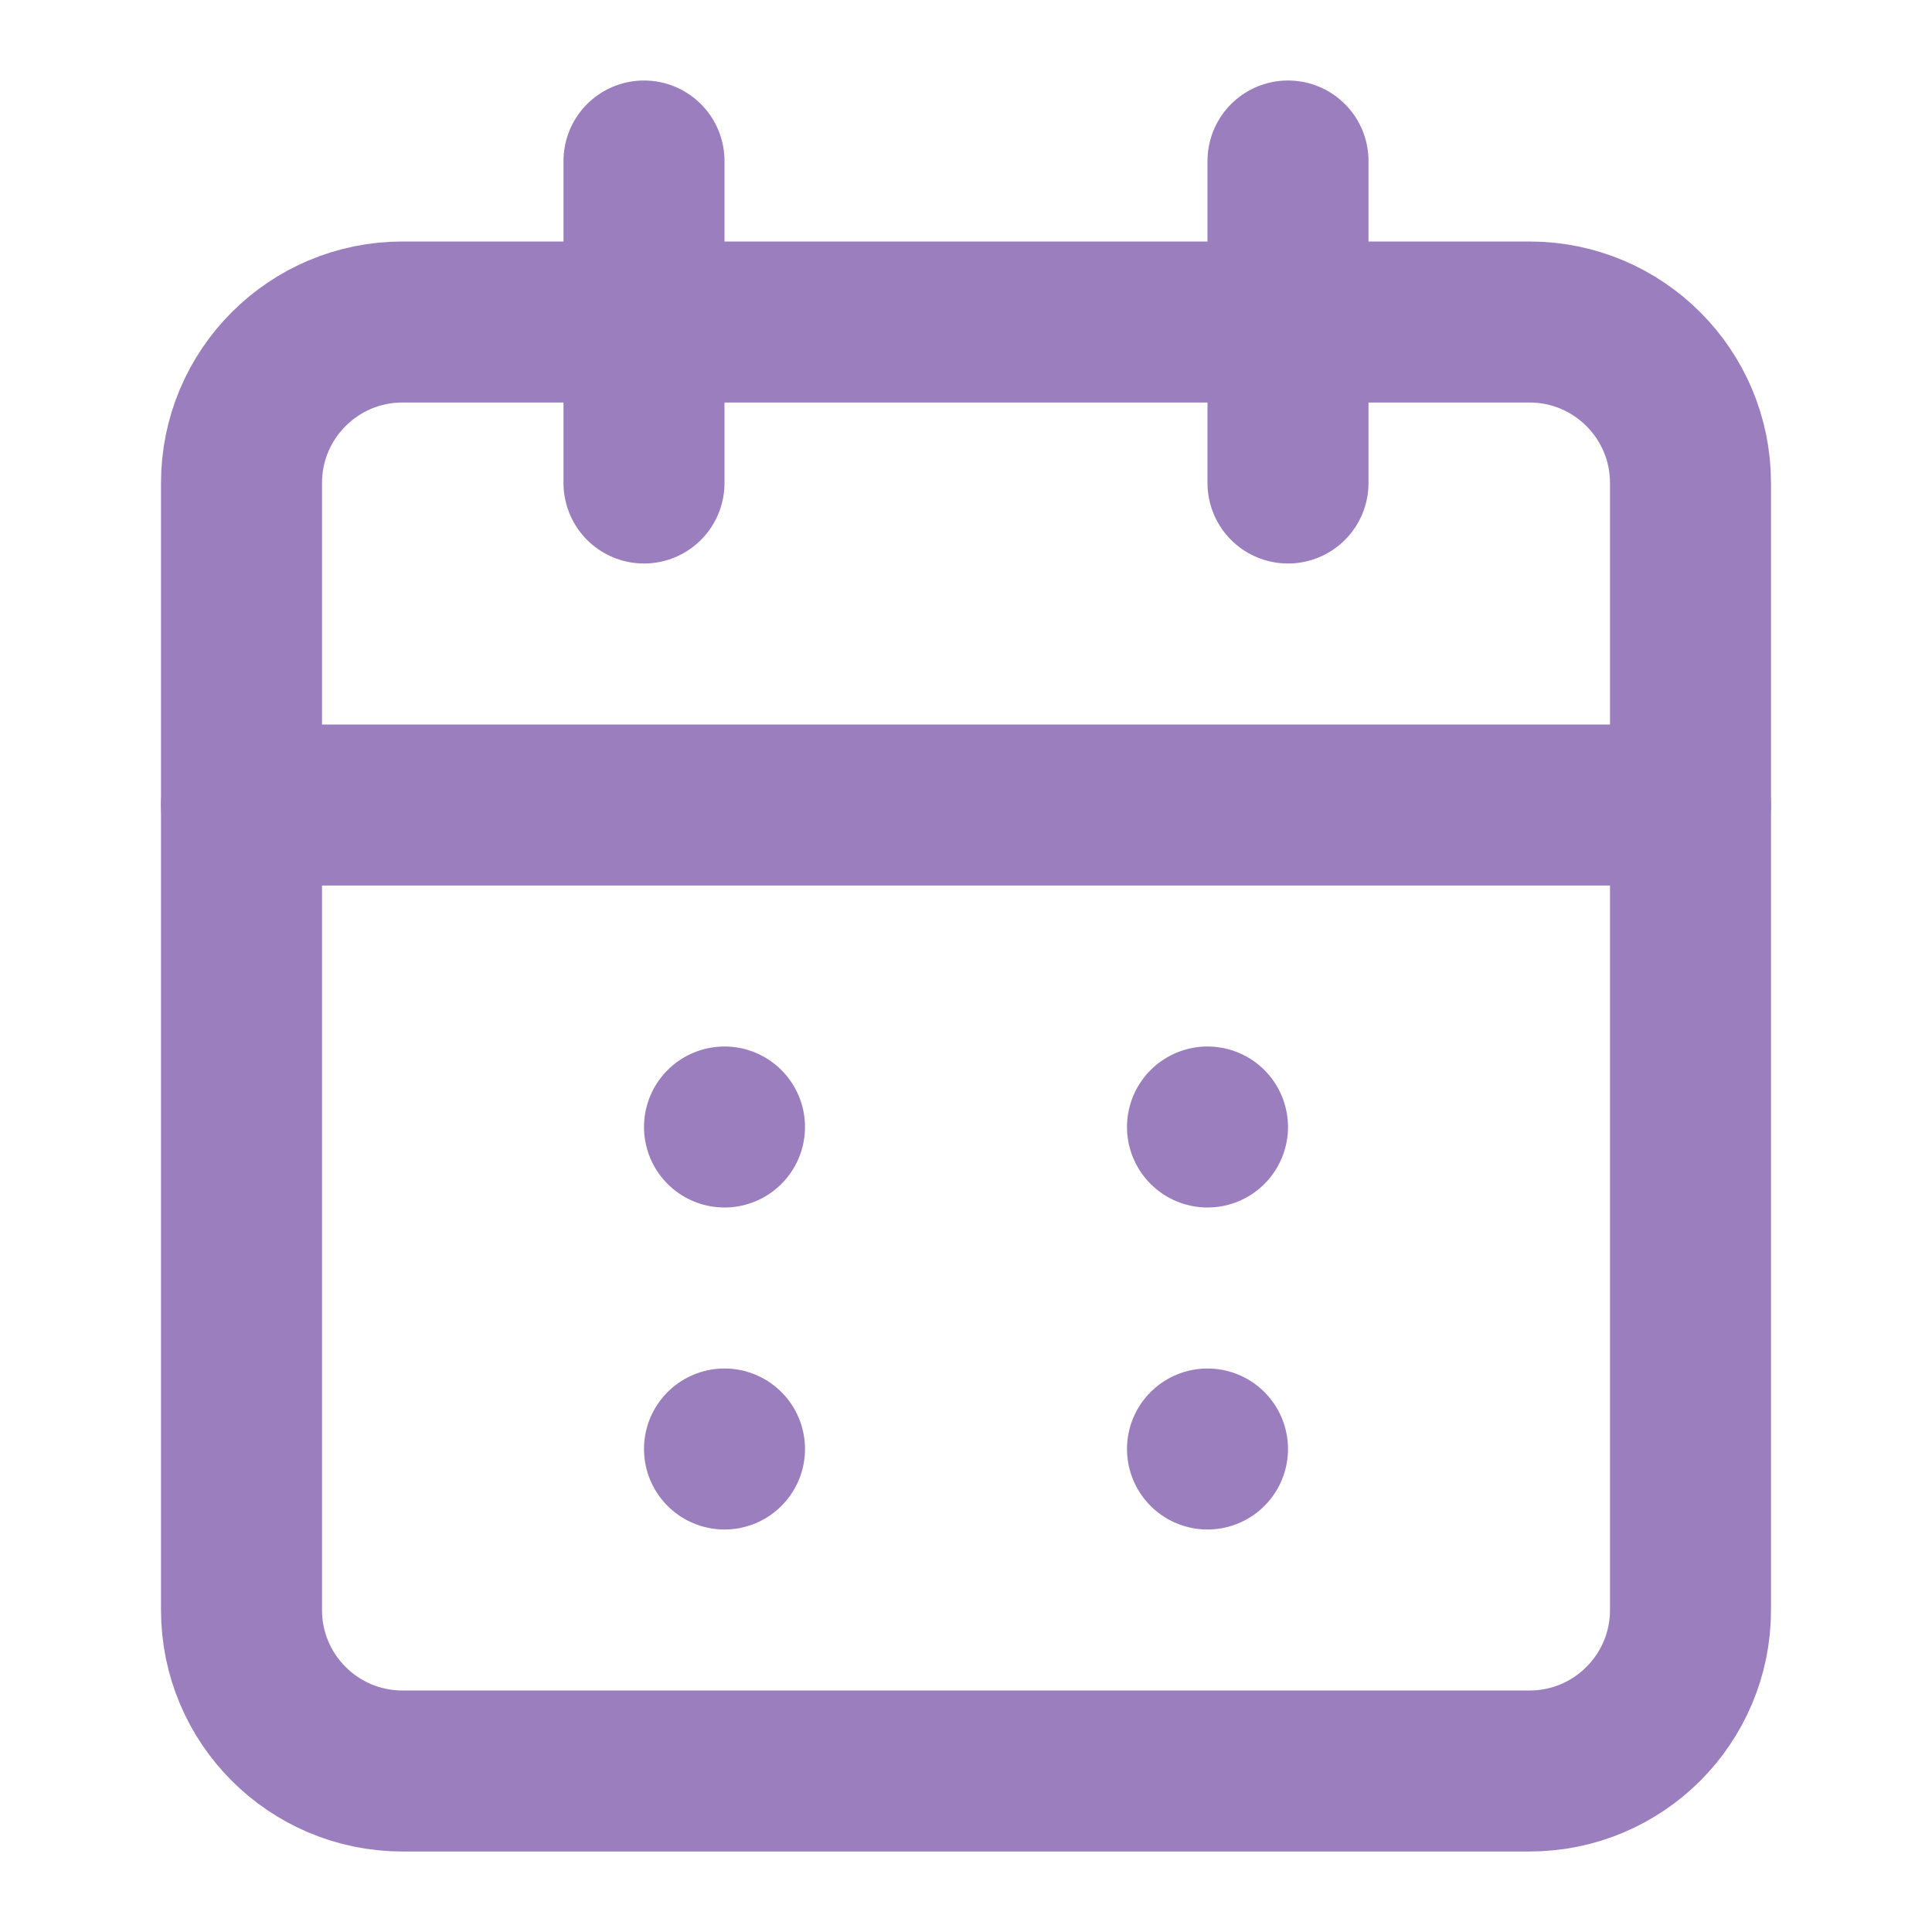
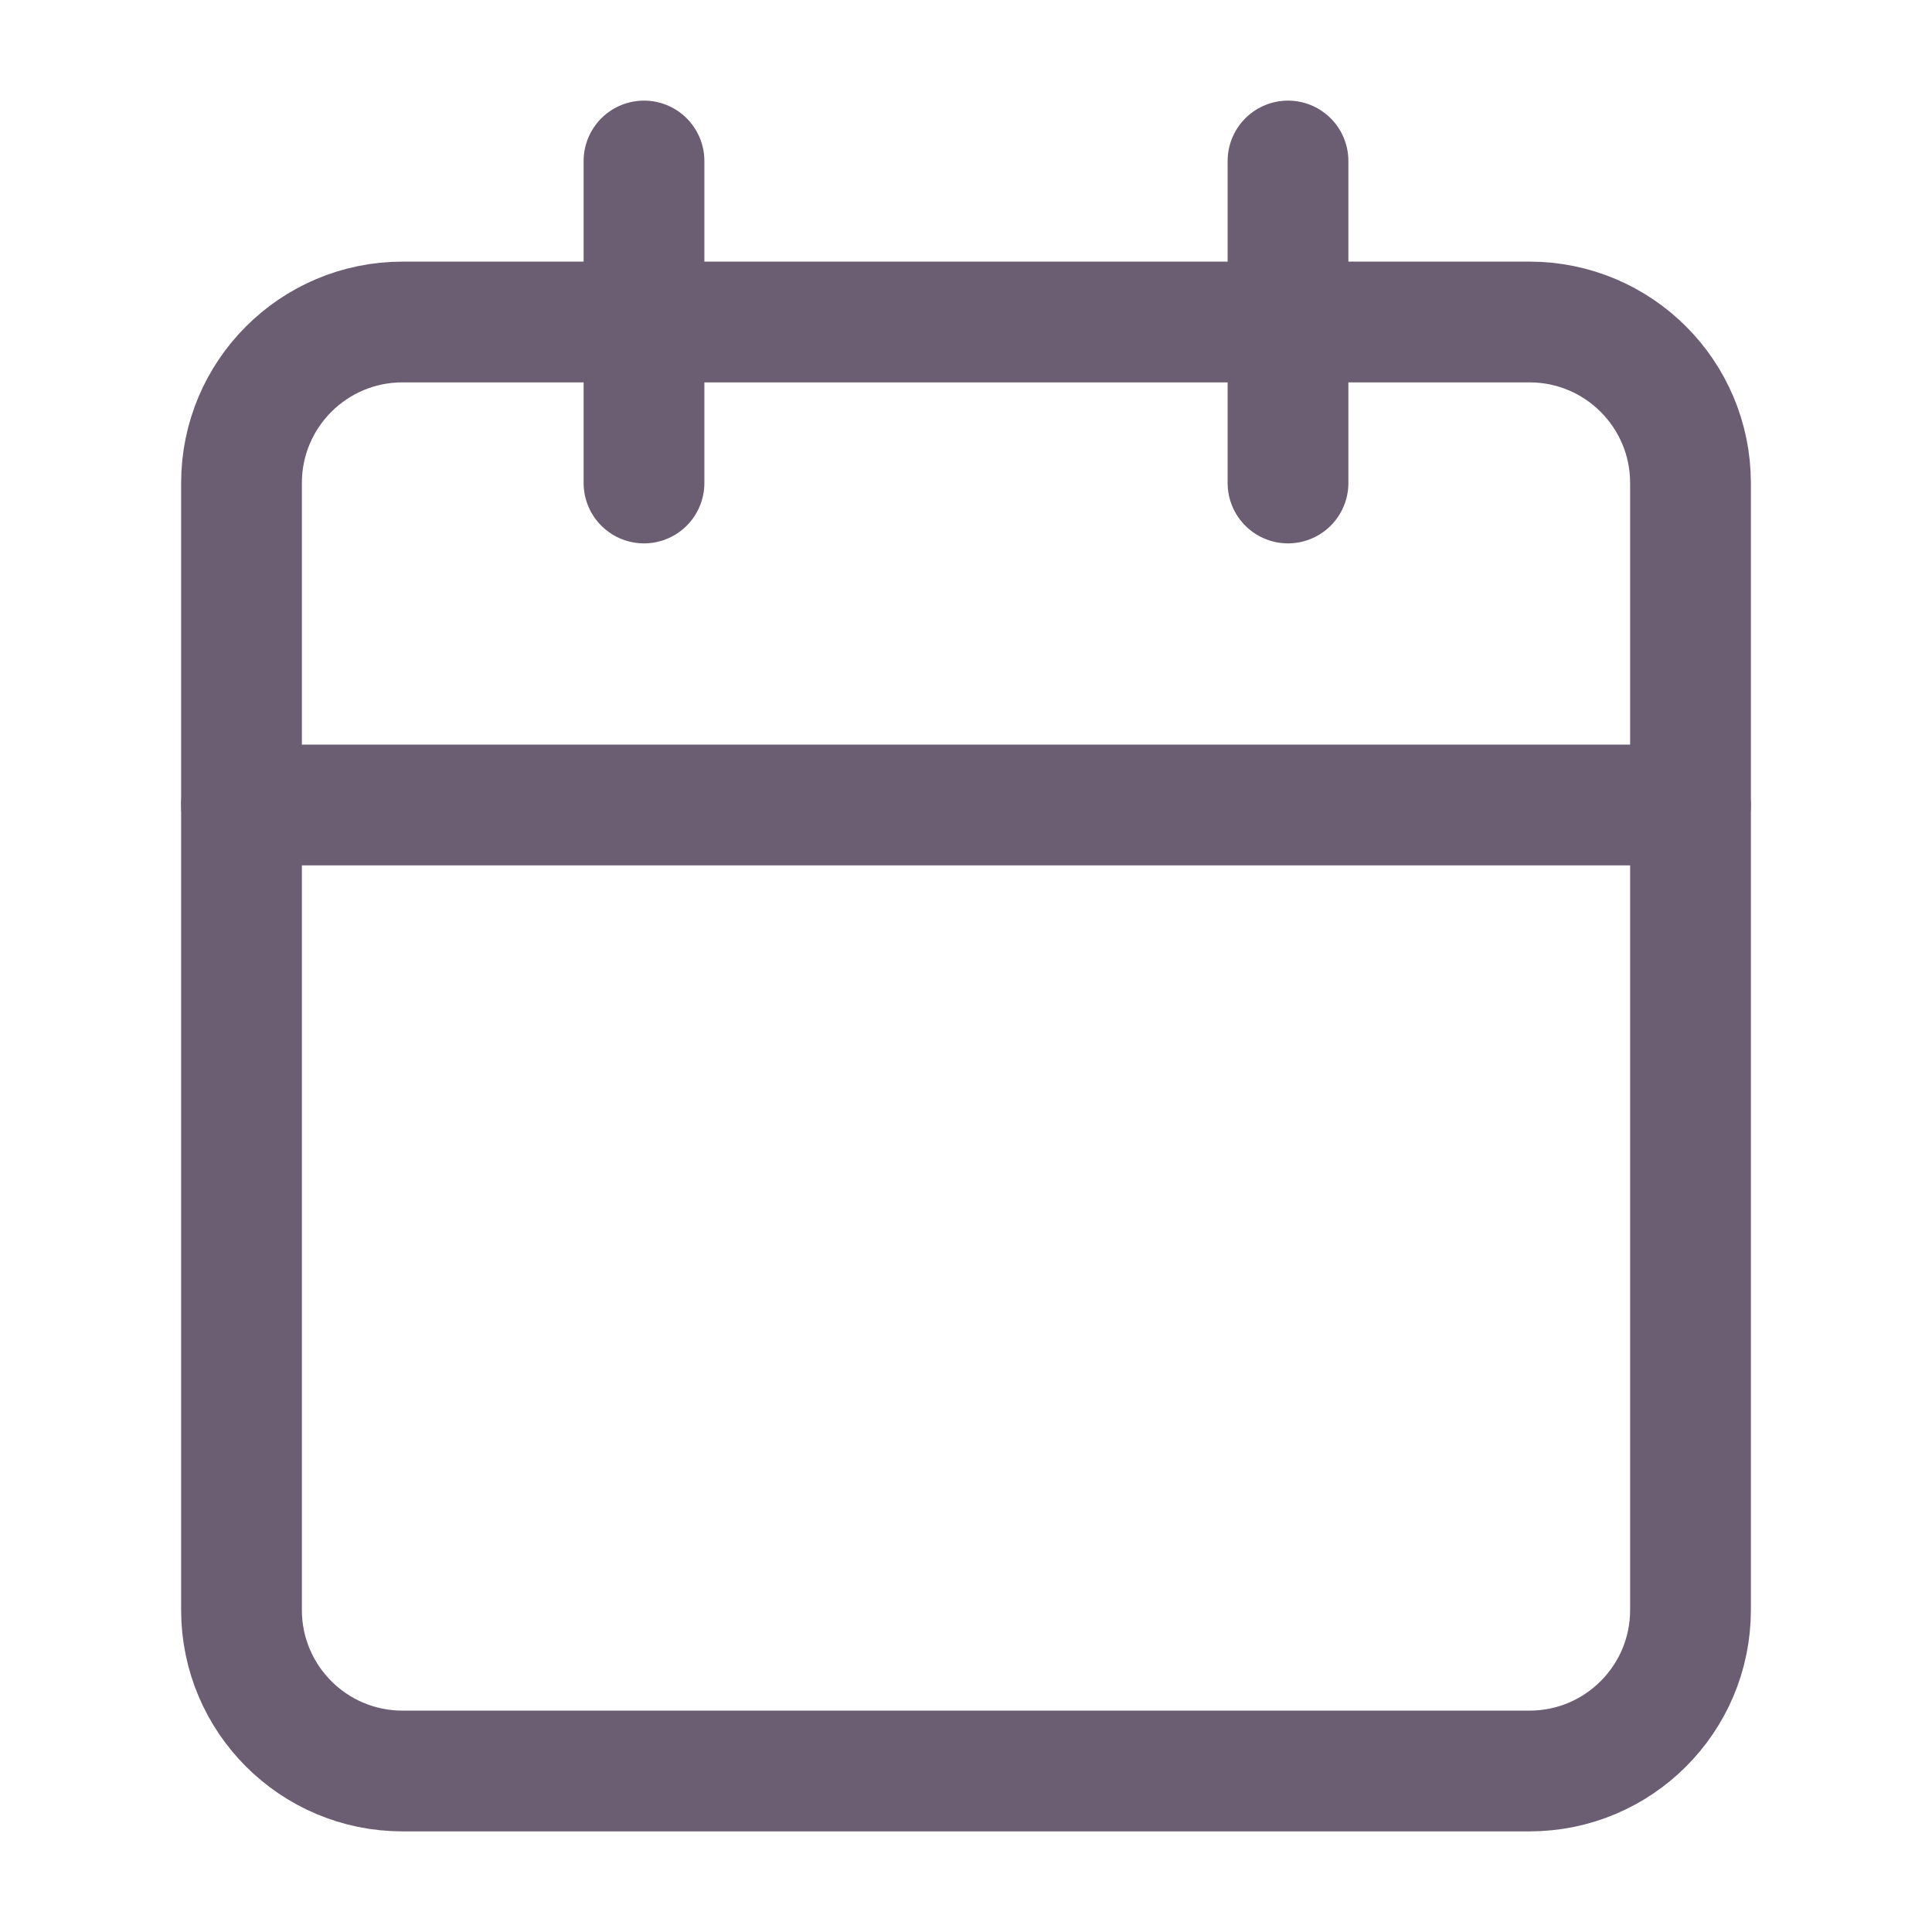
- <svg xmlns="http://www.w3.org/2000/svg" viewBox="0 0 24 24" fill="none" stroke="#9B7EBD" stroke-width="2" stroke-linecap="round" stroke-linejoin="round">
+ <svg xmlns="http://www.w3.org/2000/svg" viewBox="0 0 24 24" fill="none" stroke="#6B5D72" stroke-width="1.5" stroke-linecap="round" stroke-linejoin="round">
  <rect x="3" y="4" width="18" height="18" rx="2" ry="2" />
  <line x1="16" y1="2" x2="16" y2="6" />
  <line x1="8" y1="2" x2="8" y2="6" />
  <line x1="3" y1="10" x2="21" y2="10" />
-   <line x1="9" y1="14" x2="9" y2="14" />
-   <line x1="15" y1="14" x2="15" y2="14" />
-   <line x1="9" y1="18" x2="9" y2="18" />
-   <line x1="15" y1="18" x2="15" y2="18" />
</svg>
